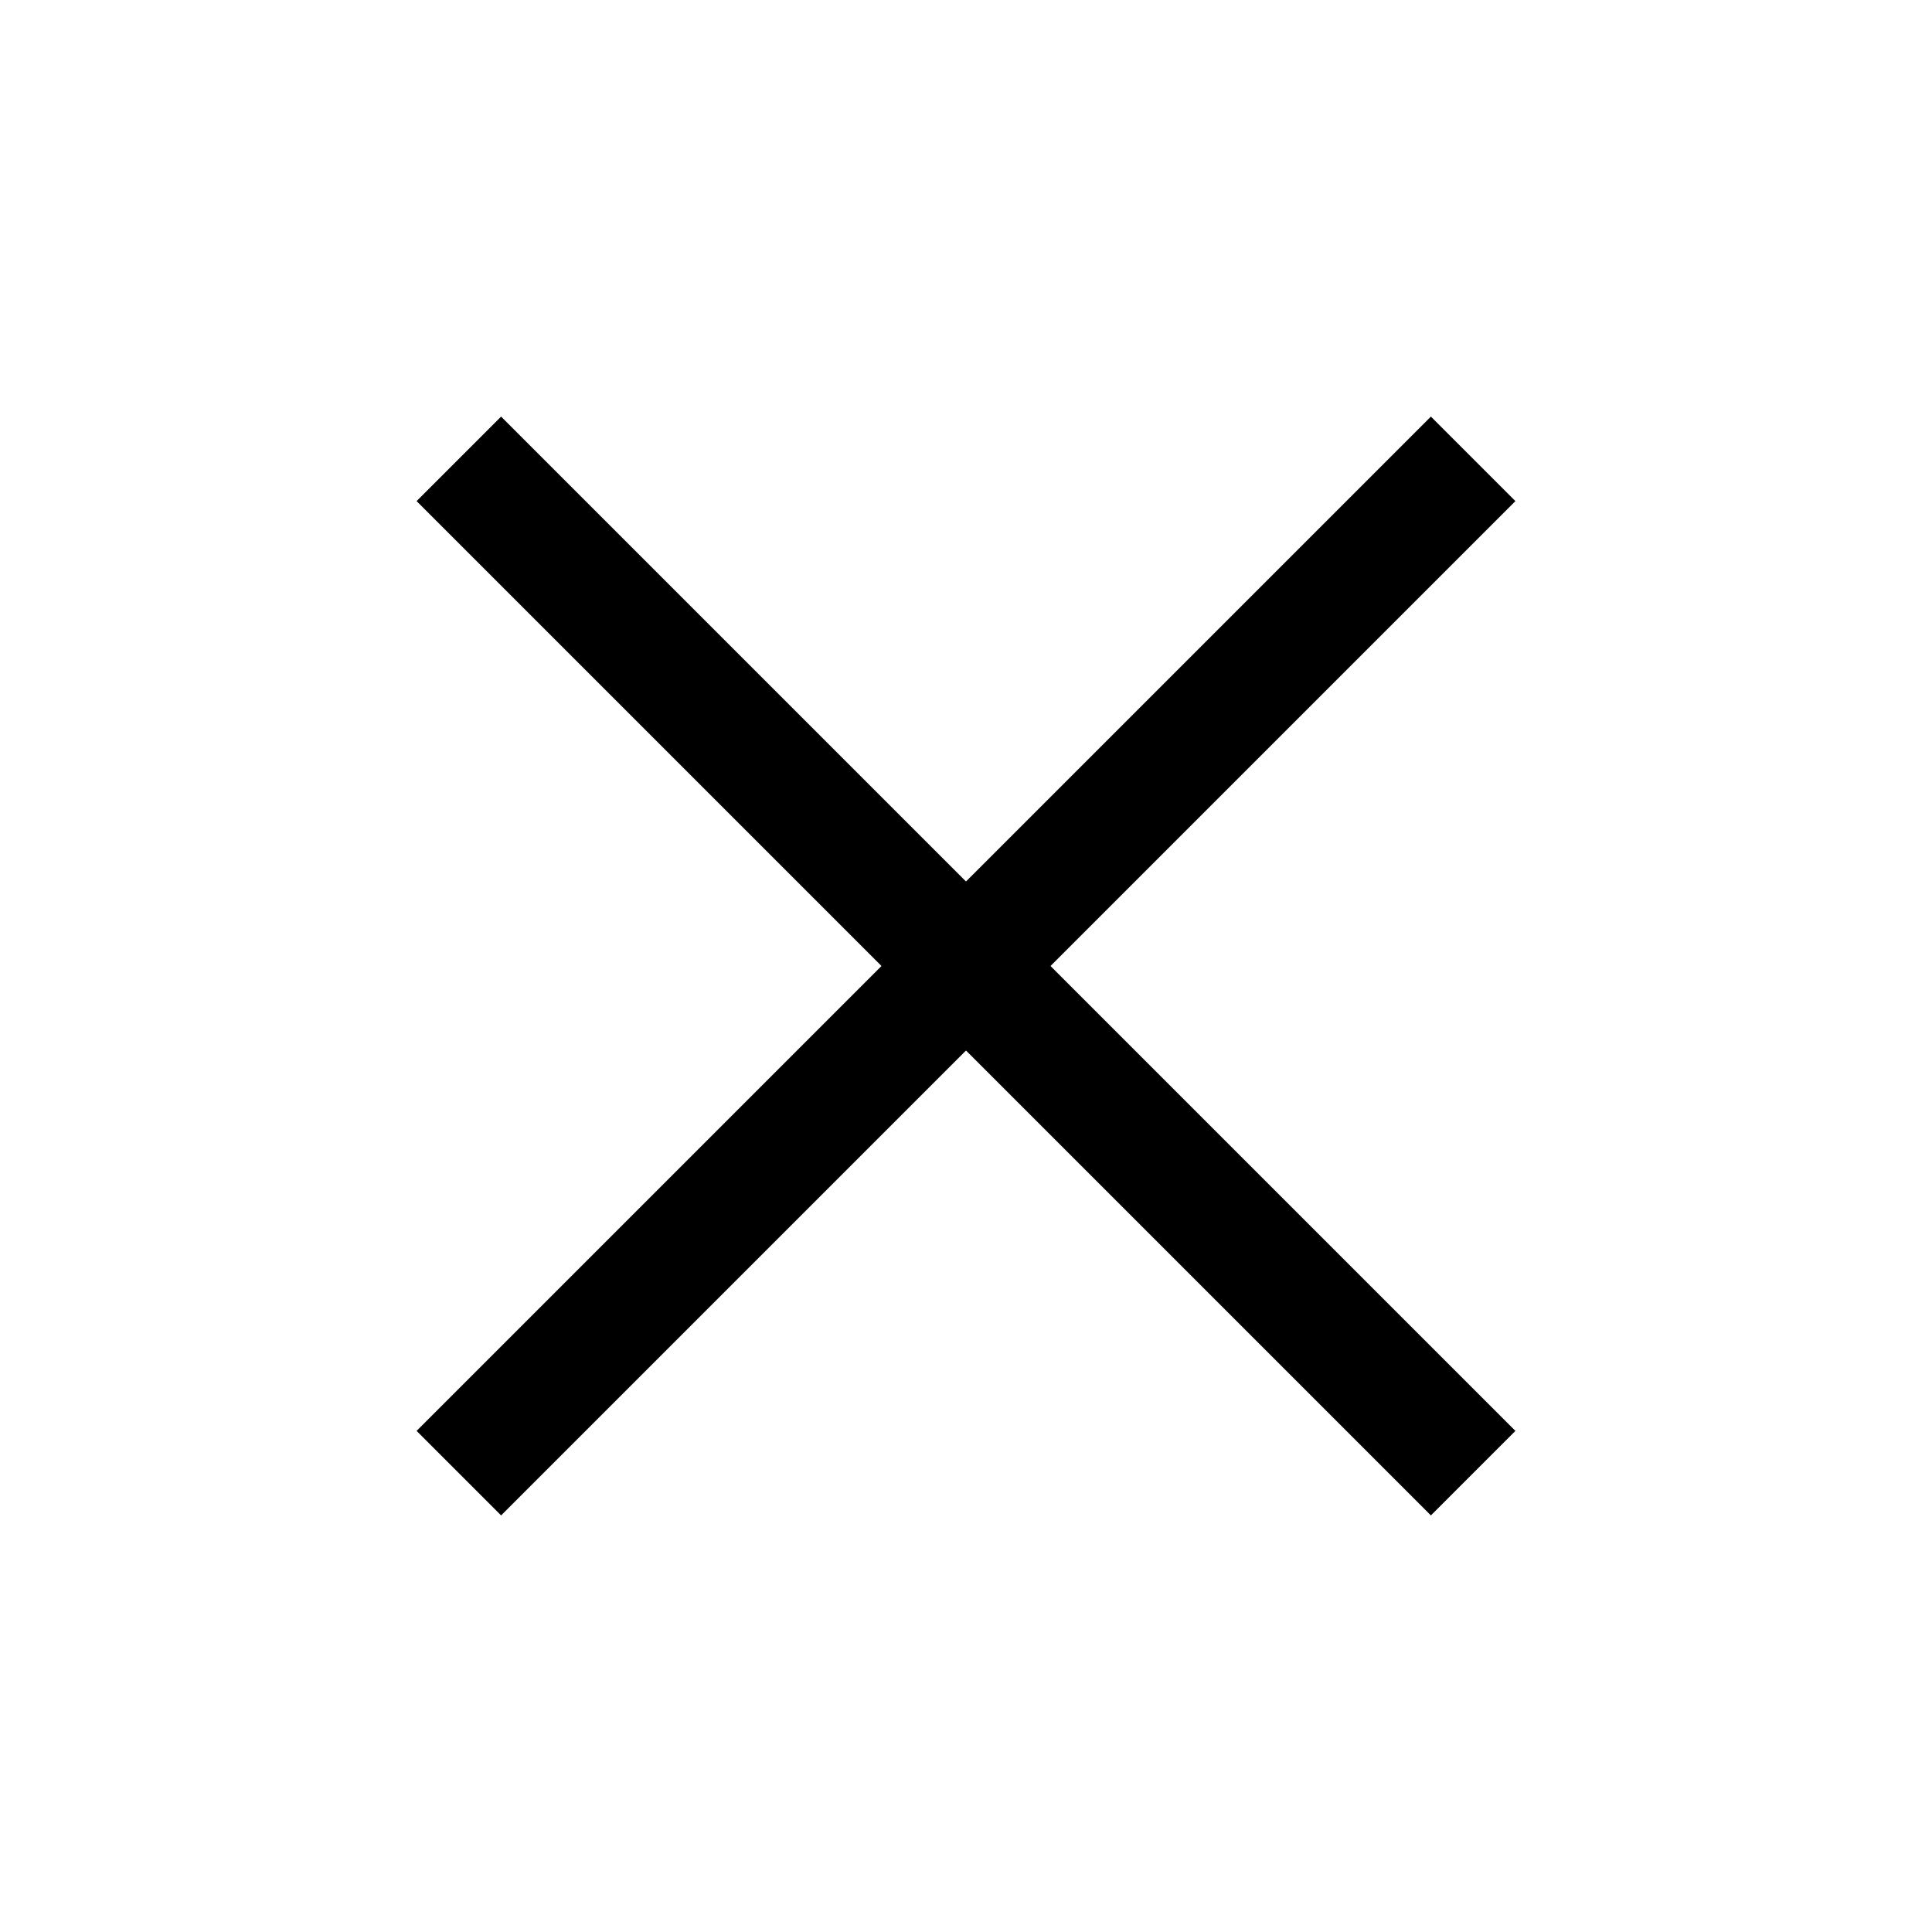
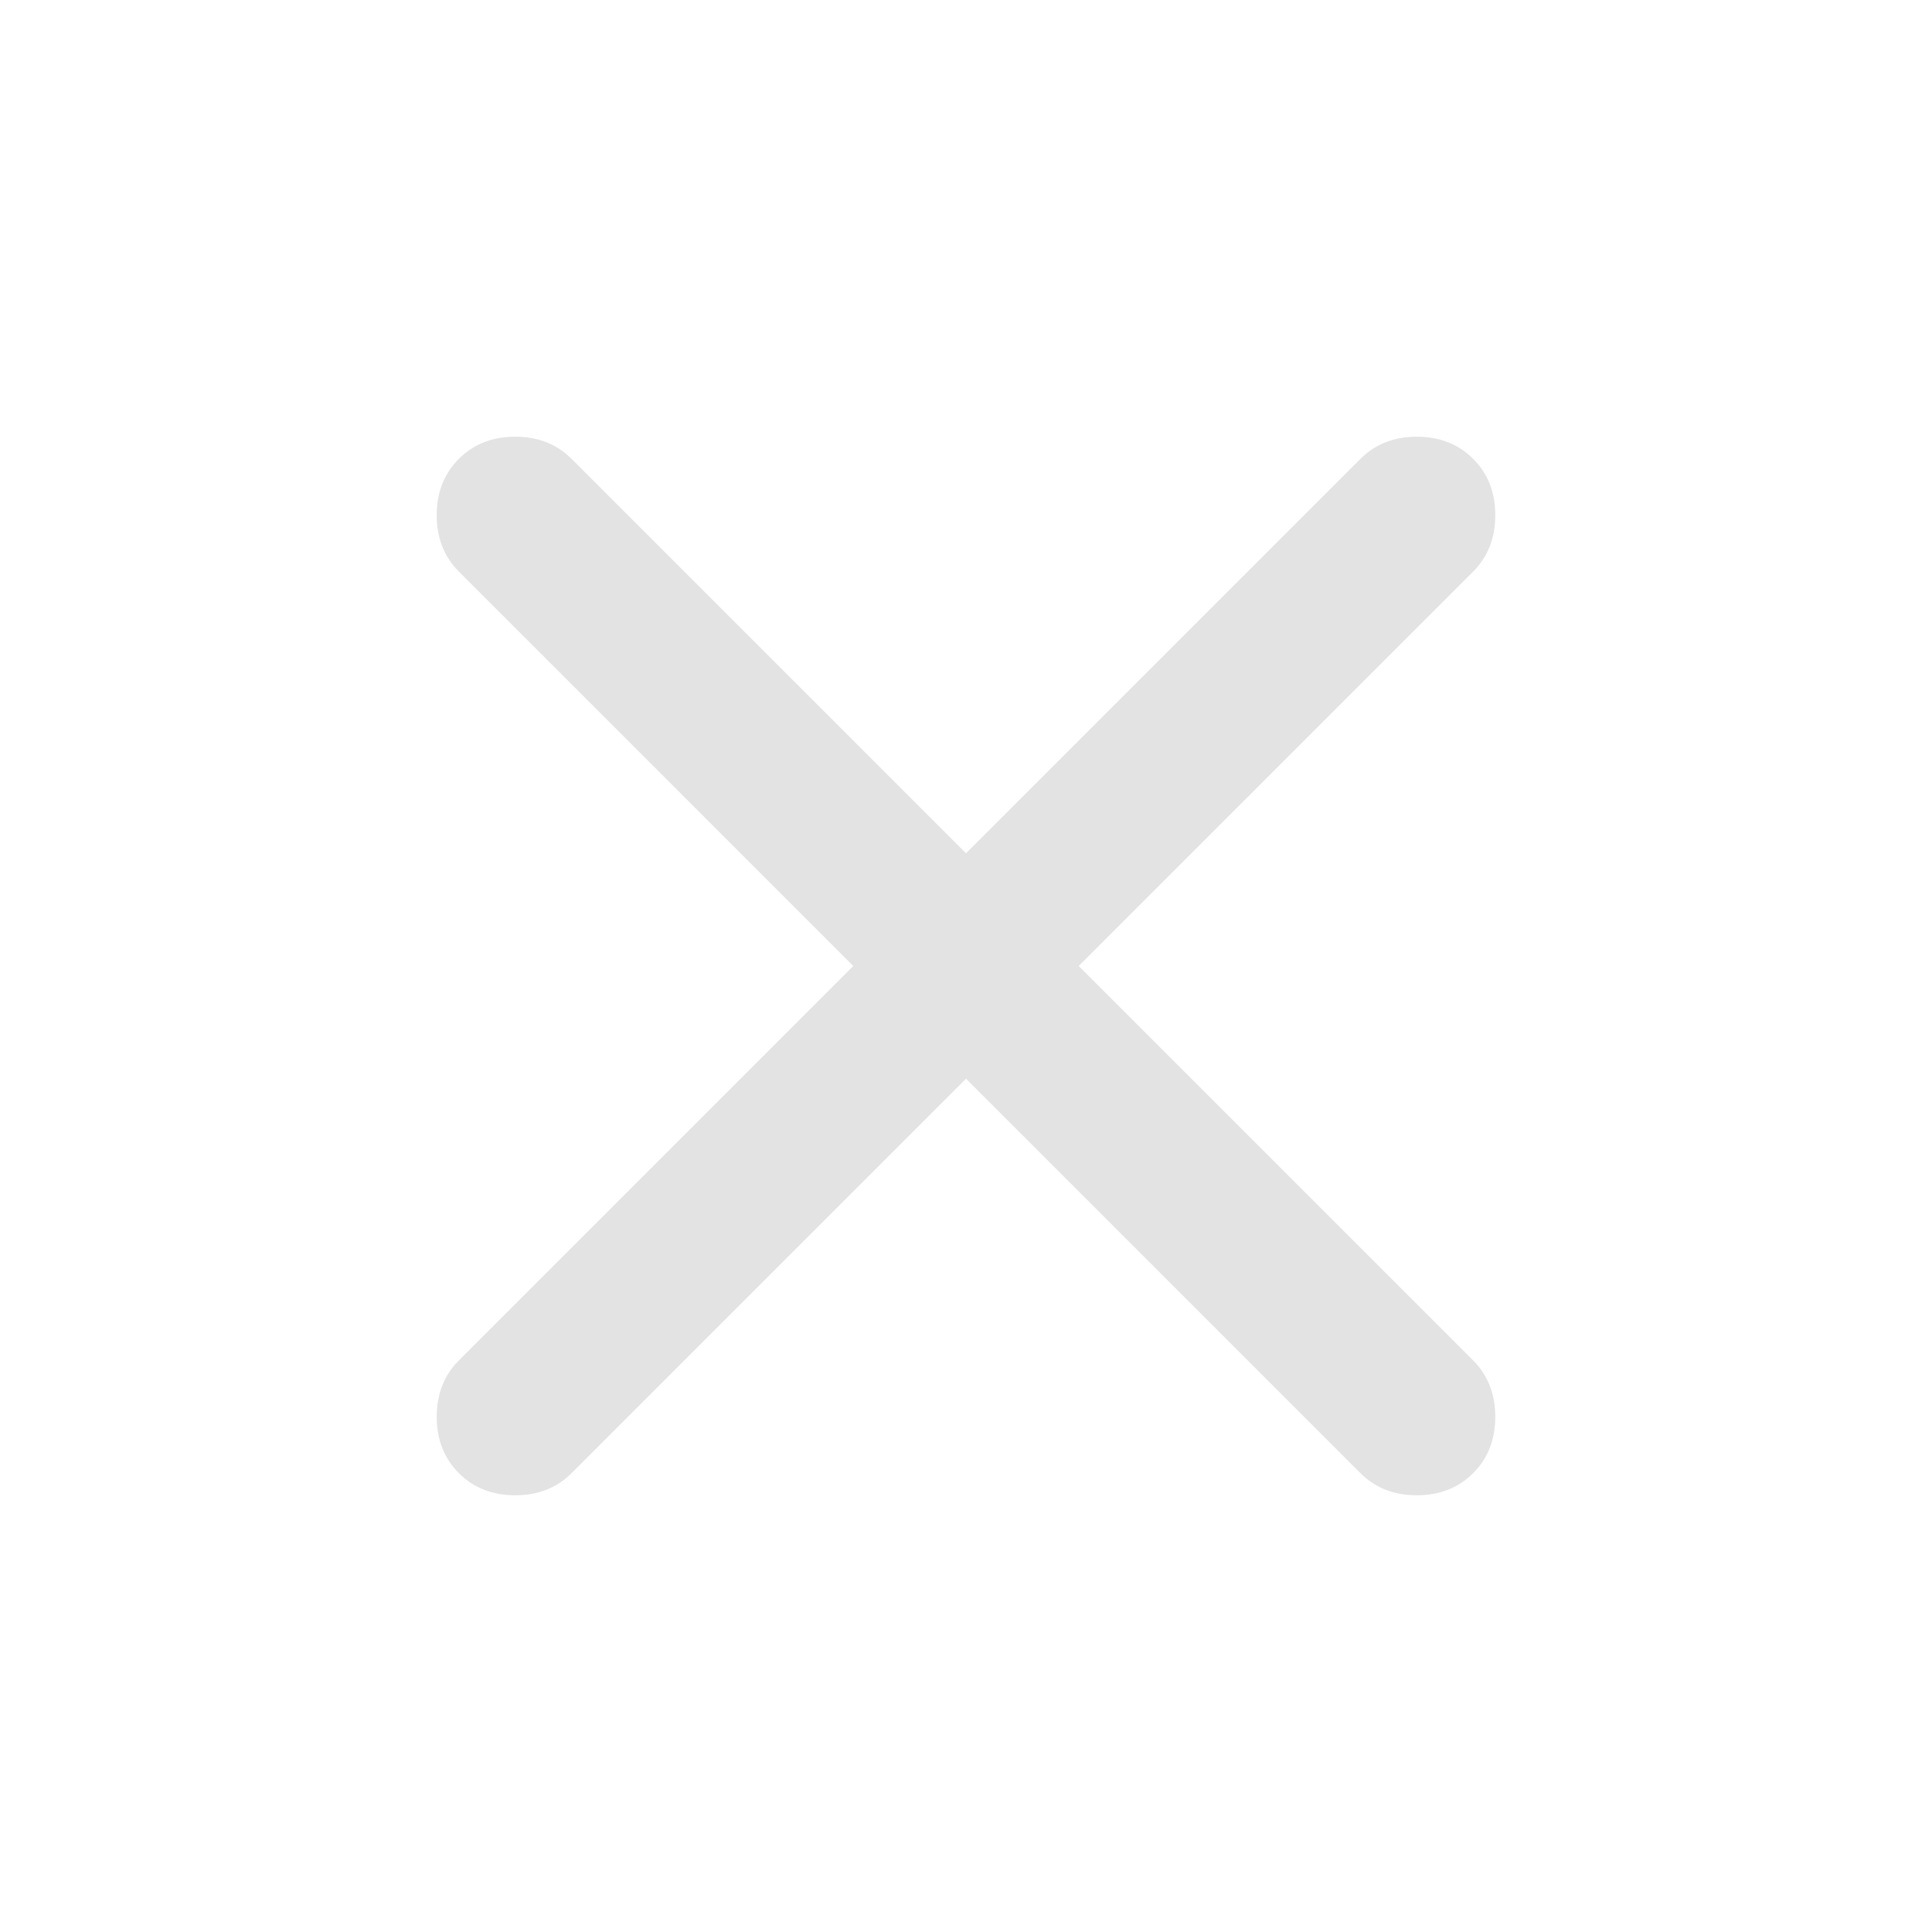
- <svg xmlns="http://www.w3.org/2000/svg" height="48" viewBox="0 -960 960 960" width="48">
-   <path d="m249-207-42-42 231-231-231-231 42-42 231 231 231-231 42 42-231 231 231 231-42 42-231-231-231 231Z" />
+ <svg xmlns="http://www.w3.org/2000/svg" height="24px" viewBox="0 -960 960 960" width="24px" fill="#e3e3e3">
+   <path d="M480-424 284-228q-11 11-28 11t-28-11q-11-11-11-28t11-28l196-196-196-196q-11-11-11-28t11-28q11-11 28-11t28 11l196 196 196-196q11-11 28-11t28 11q11 11 11 28t-11 28L536-480l196 196q11 11 11 28t-11 28q-11 11-28 11t-28-11L480-424Z" />
</svg>
